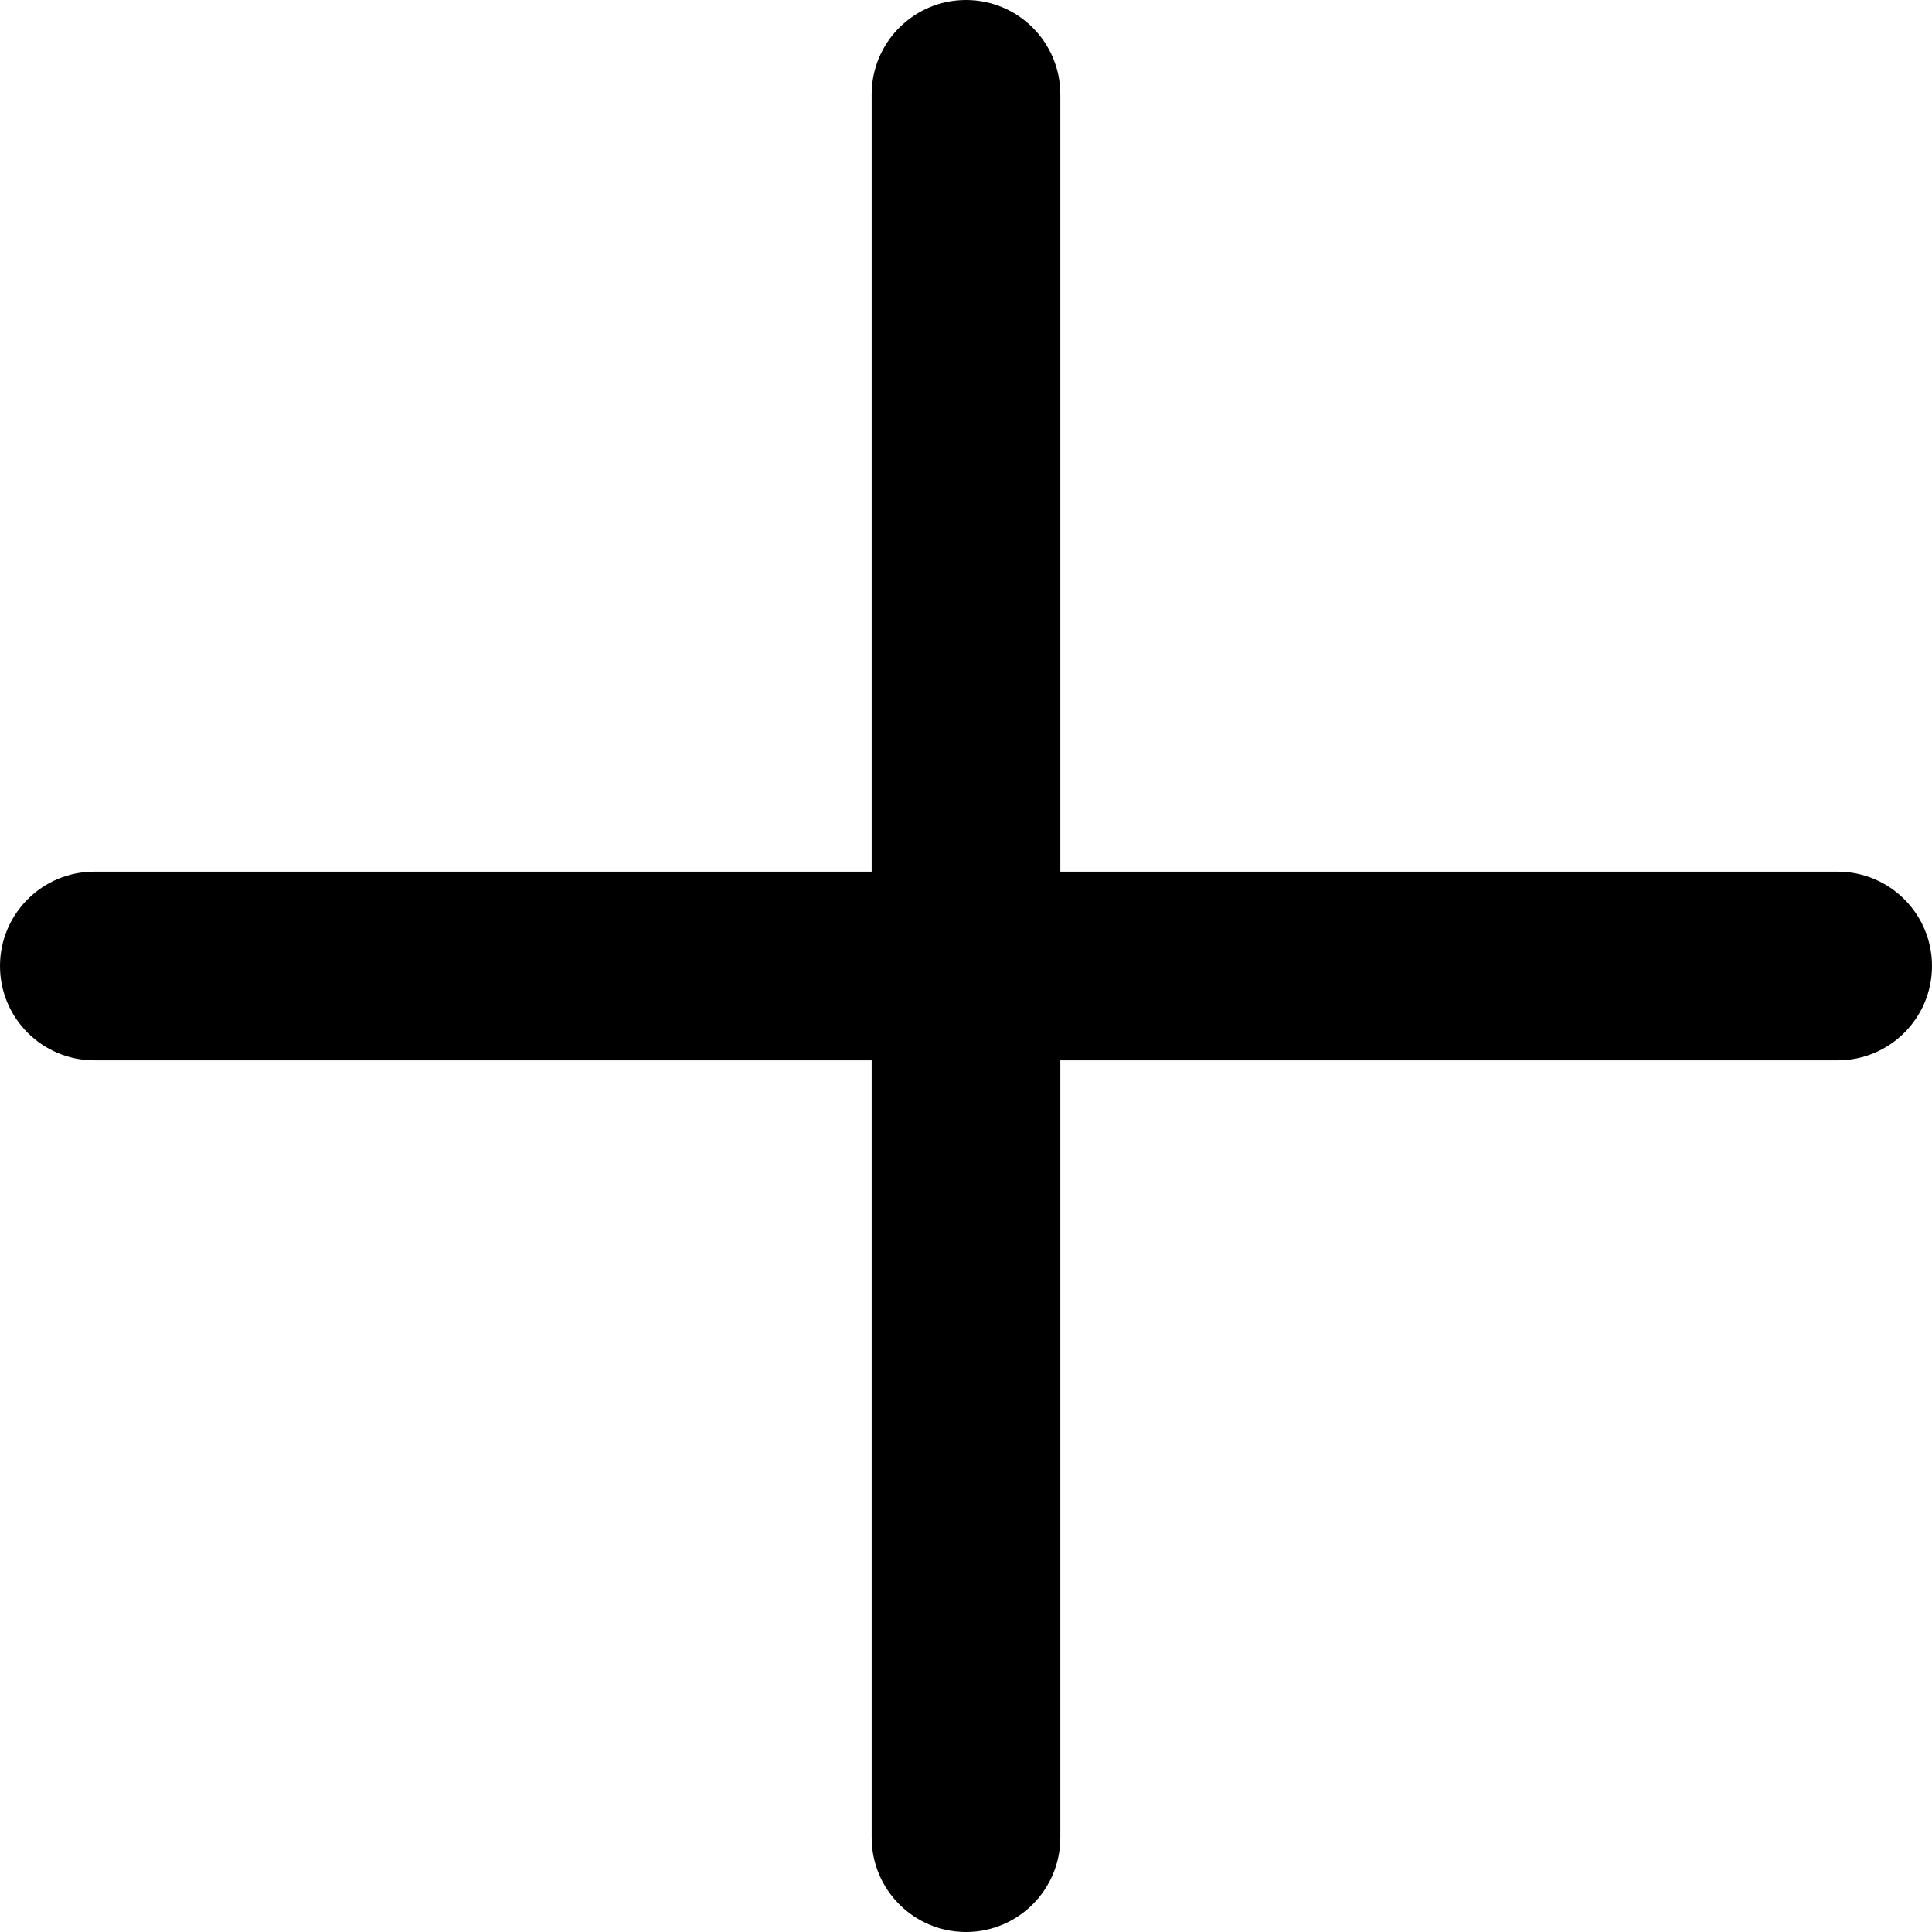
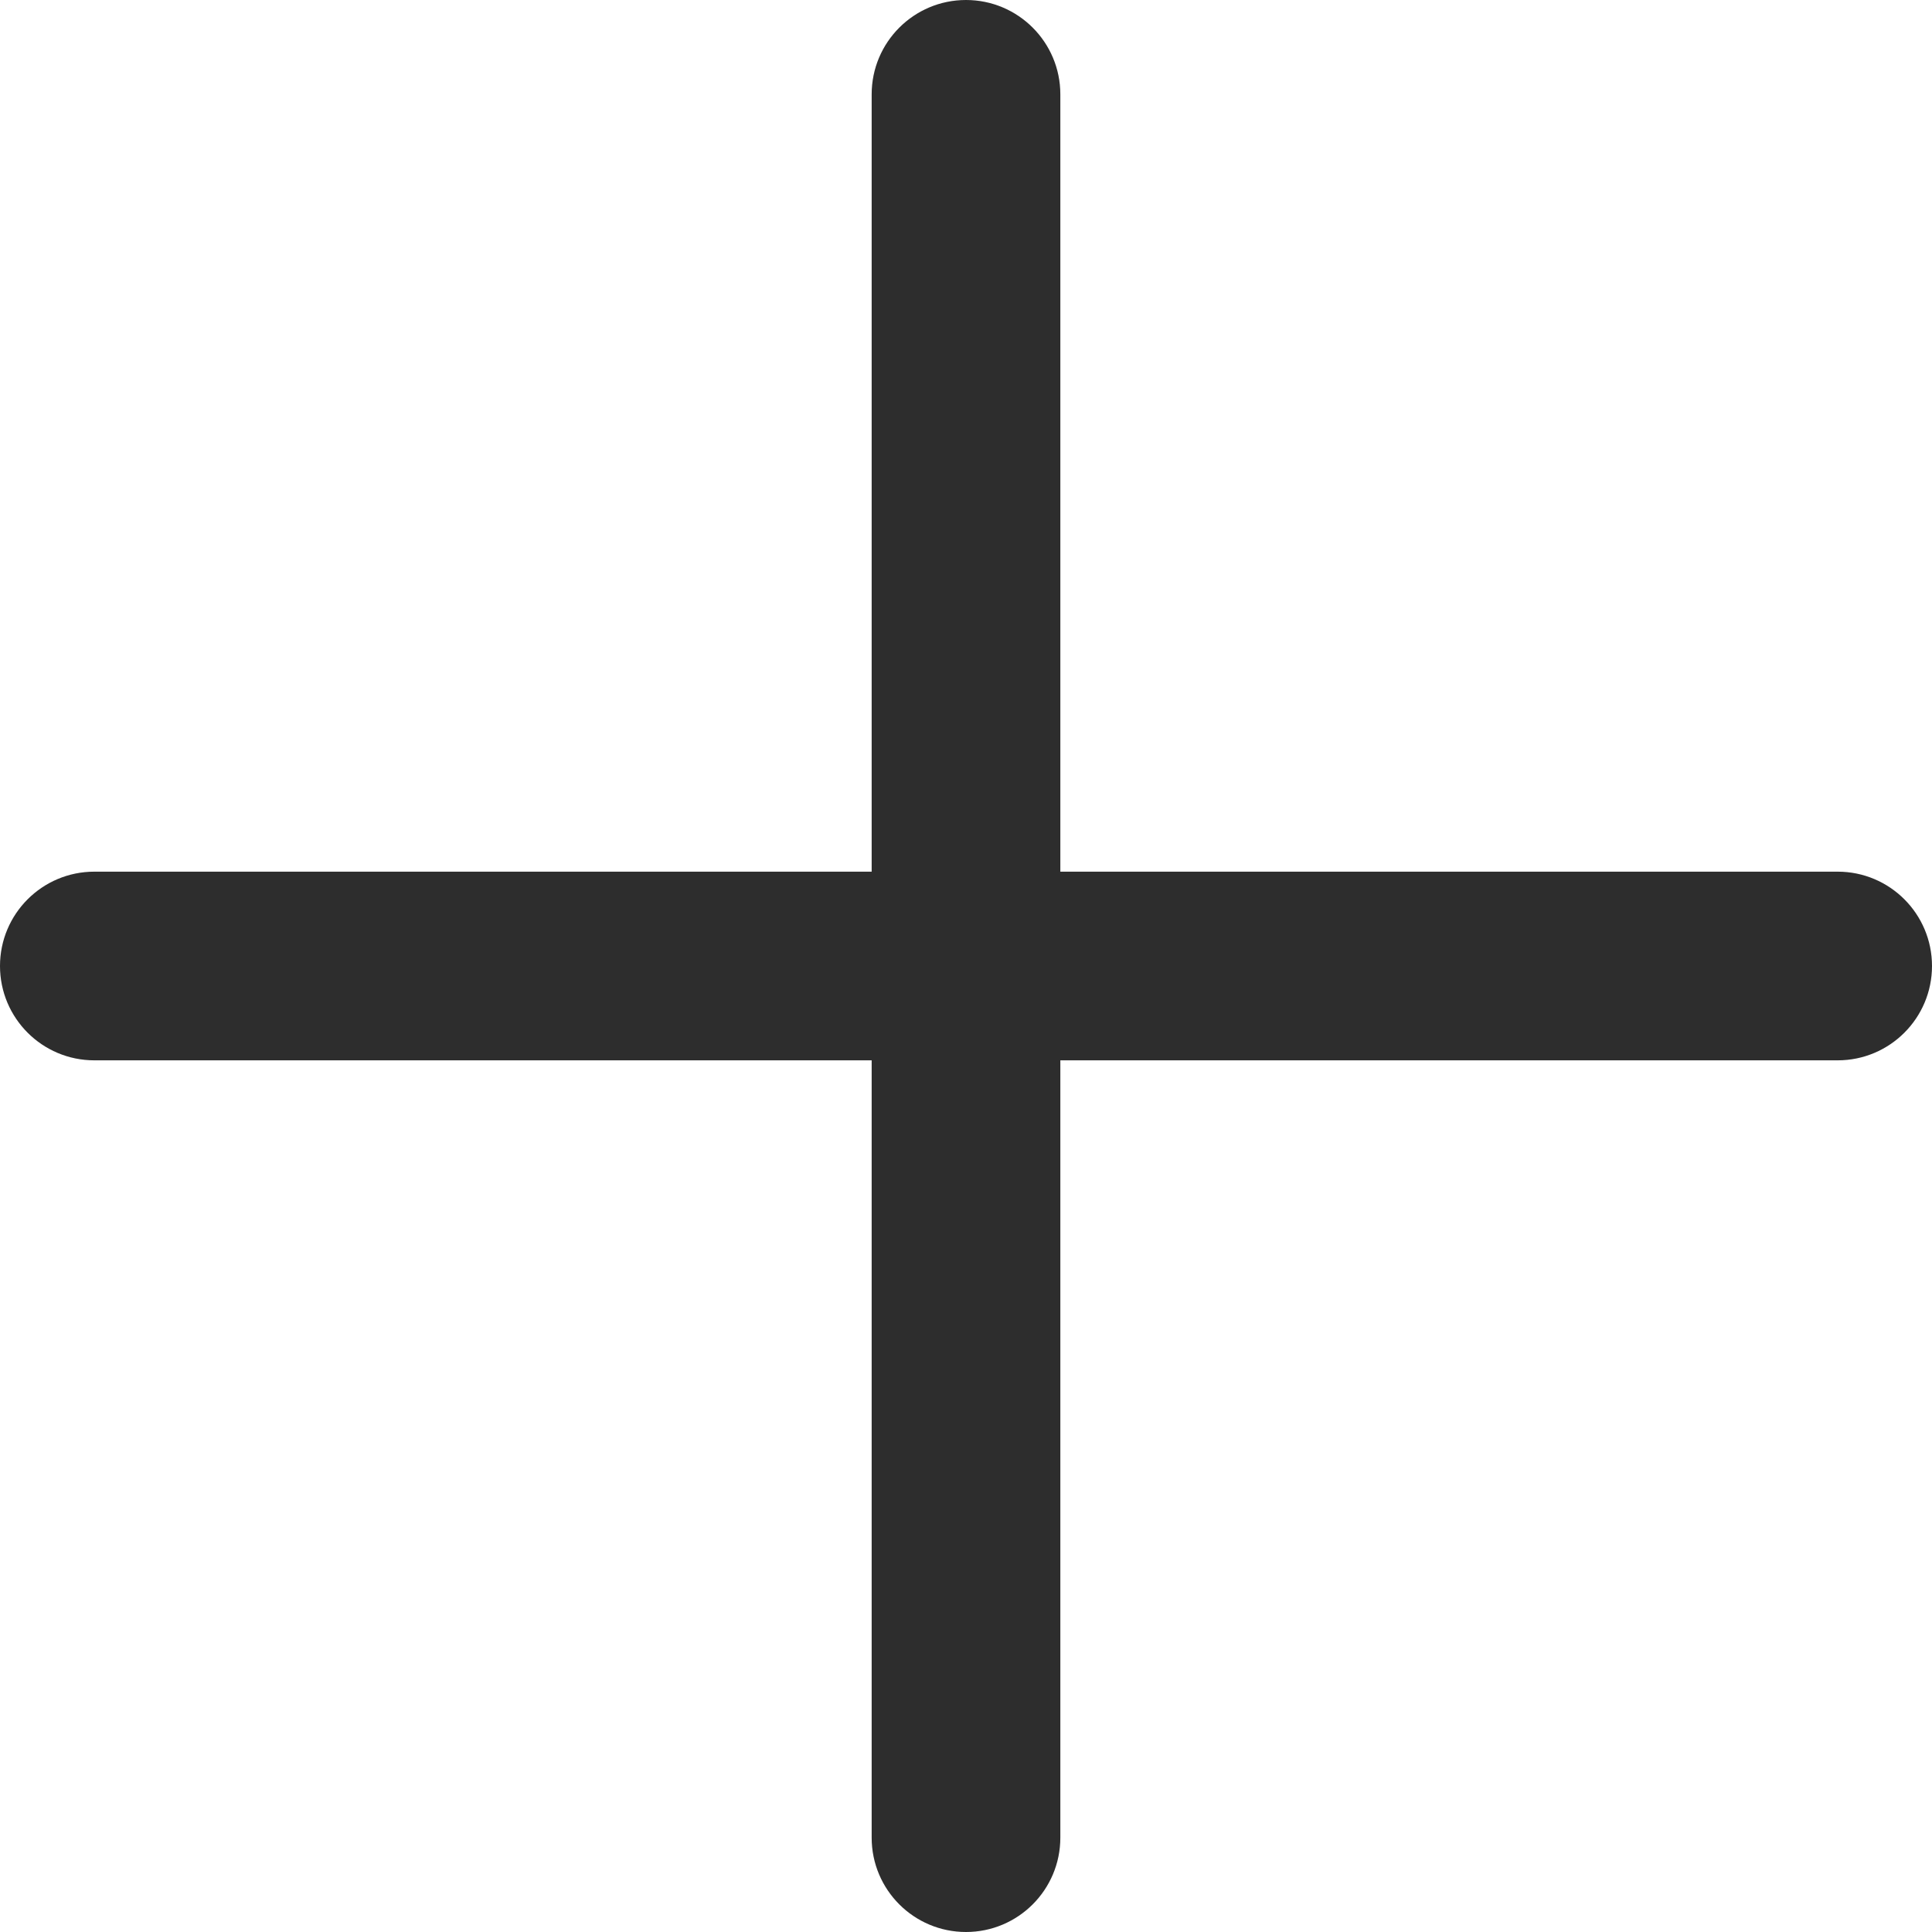
- <svg xmlns="http://www.w3.org/2000/svg" height="512" viewBox="0 0 512 512" width="512">
+ <svg xmlns="http://www.w3.org/2000/svg" height="512" viewBox="0 0 512 512" width="512" fill="#2d2d2d">
  <g id="_03_Login" data-name="03 Login">
    <path d="m256 512a25 25 0 0 1 -25-25v-462a25 25 0 0 1 50 0v462a25 25 0 0 1 -25 25z" />
    <path d="m487 281h-462a25 25 0 0 1 0-50h462a25 25 0 0 1 0 50z" />
  </g>
</svg>
